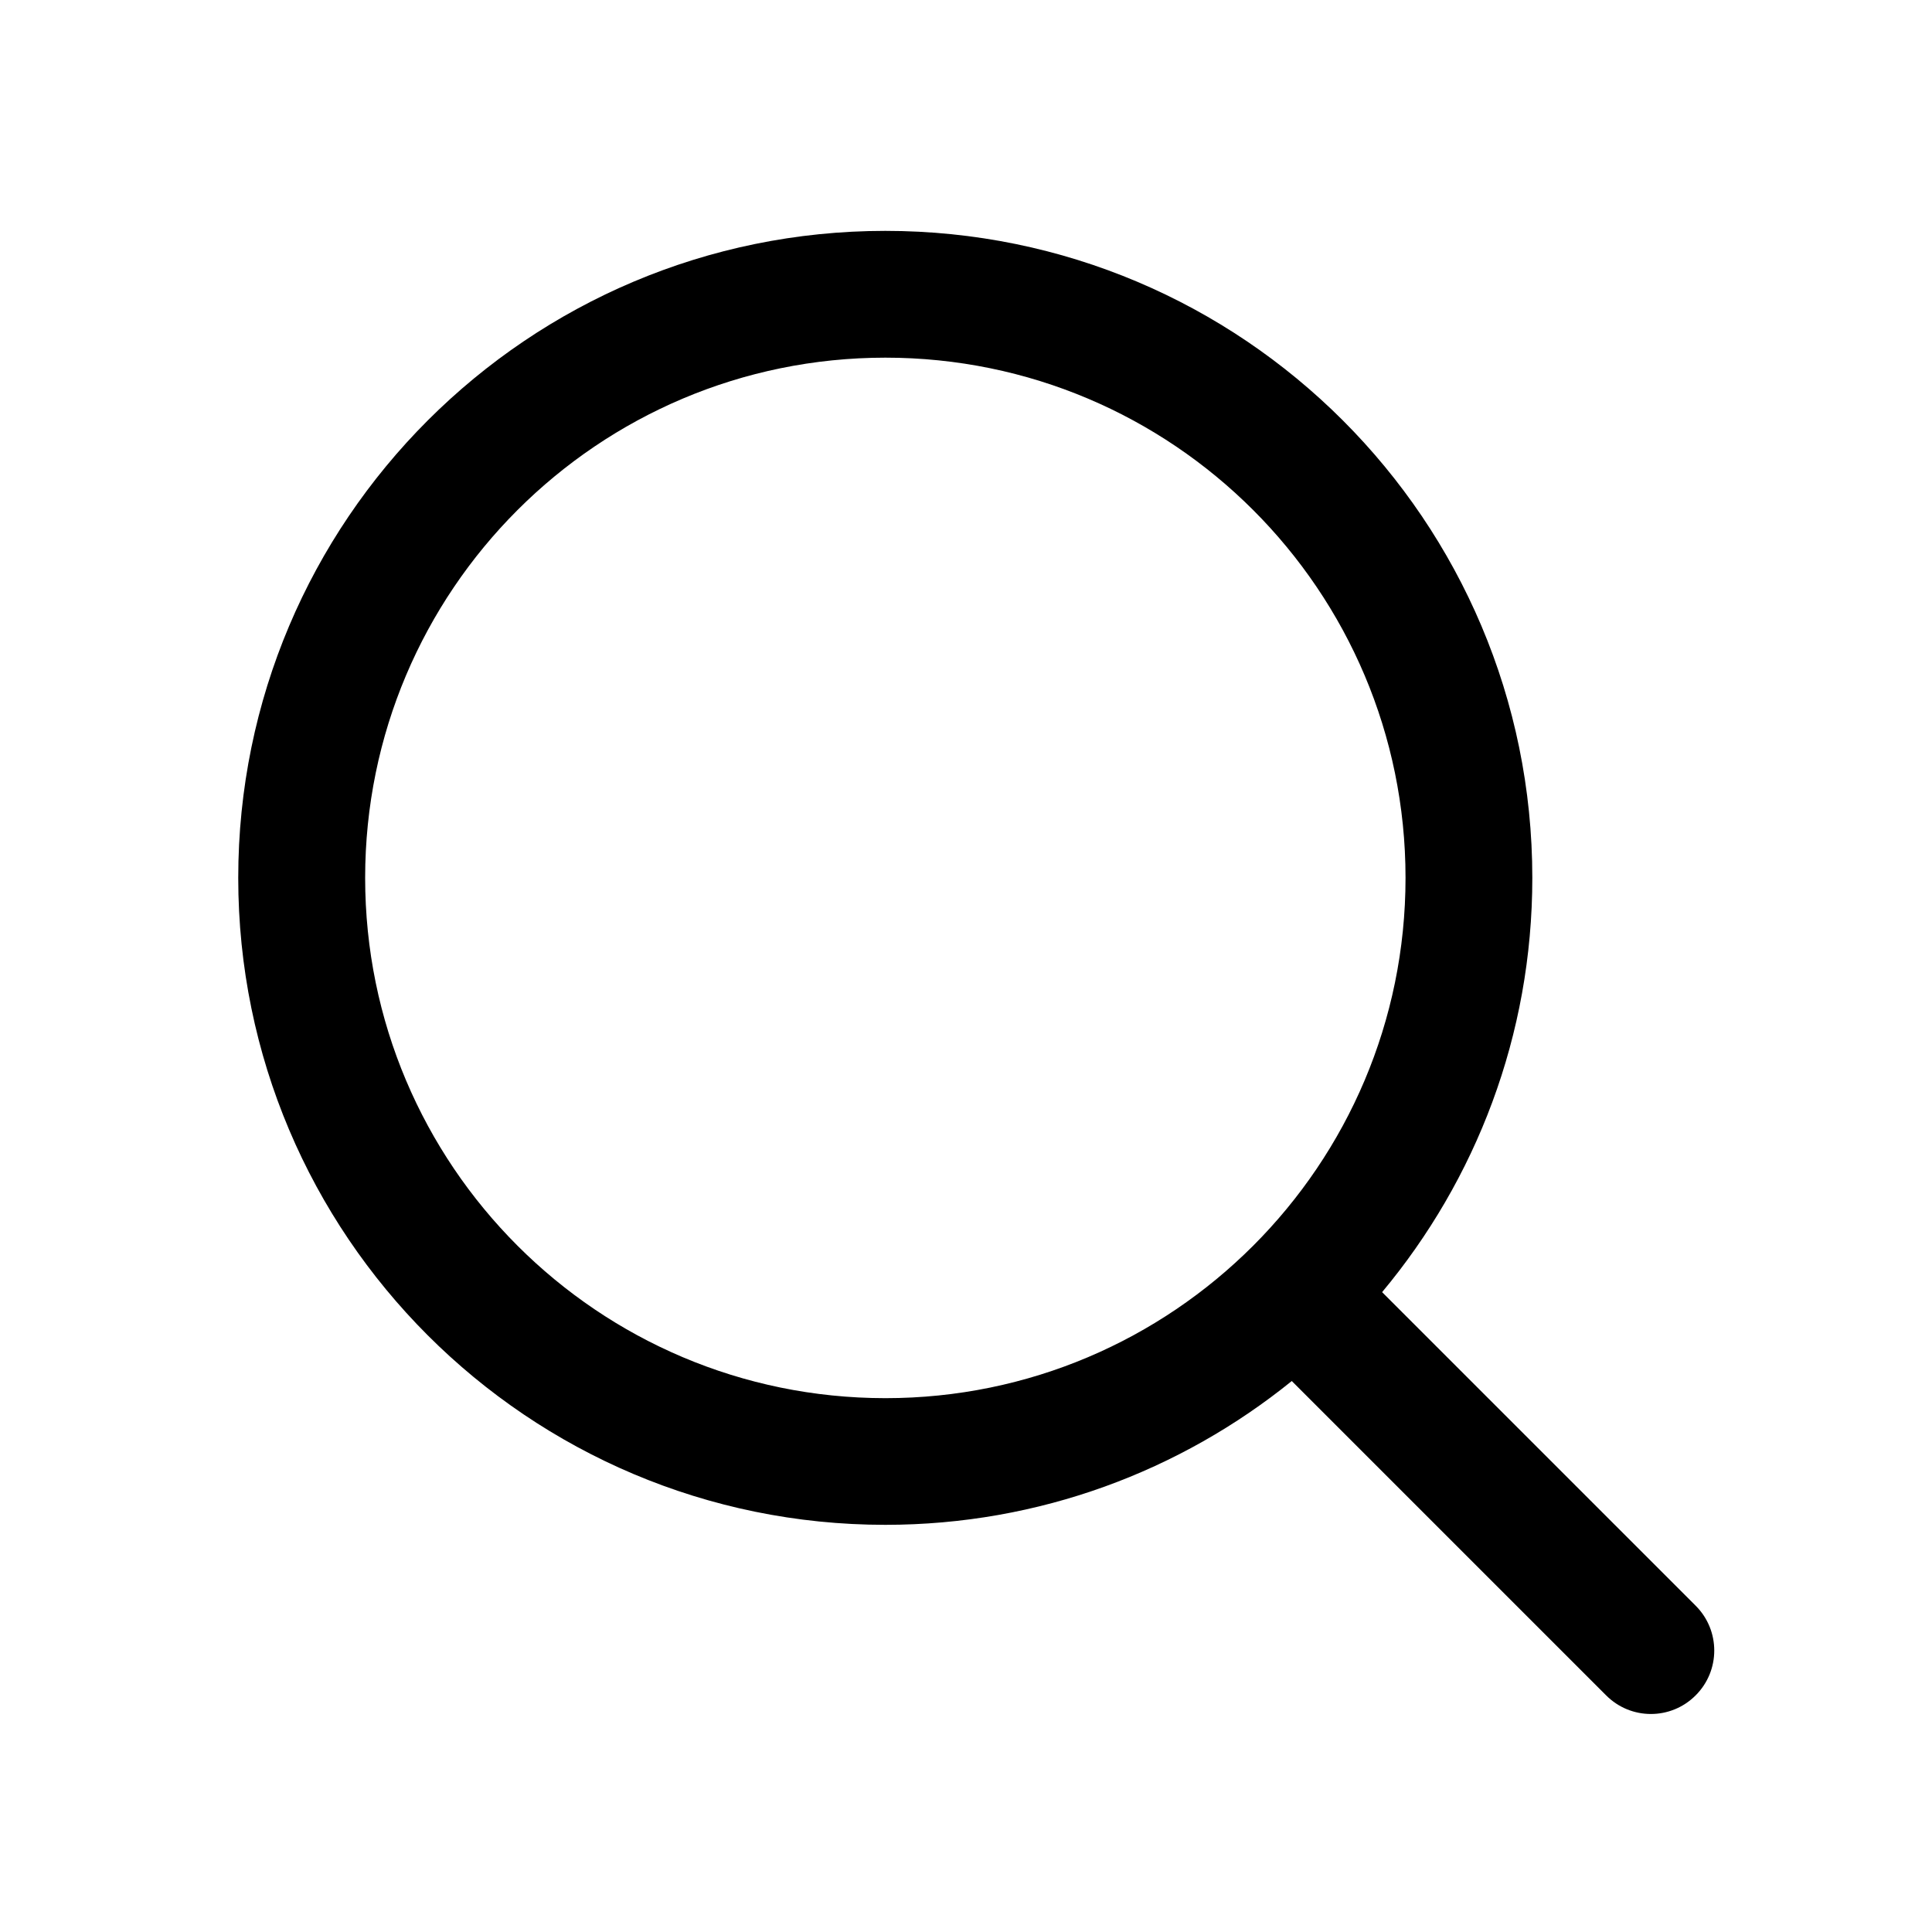
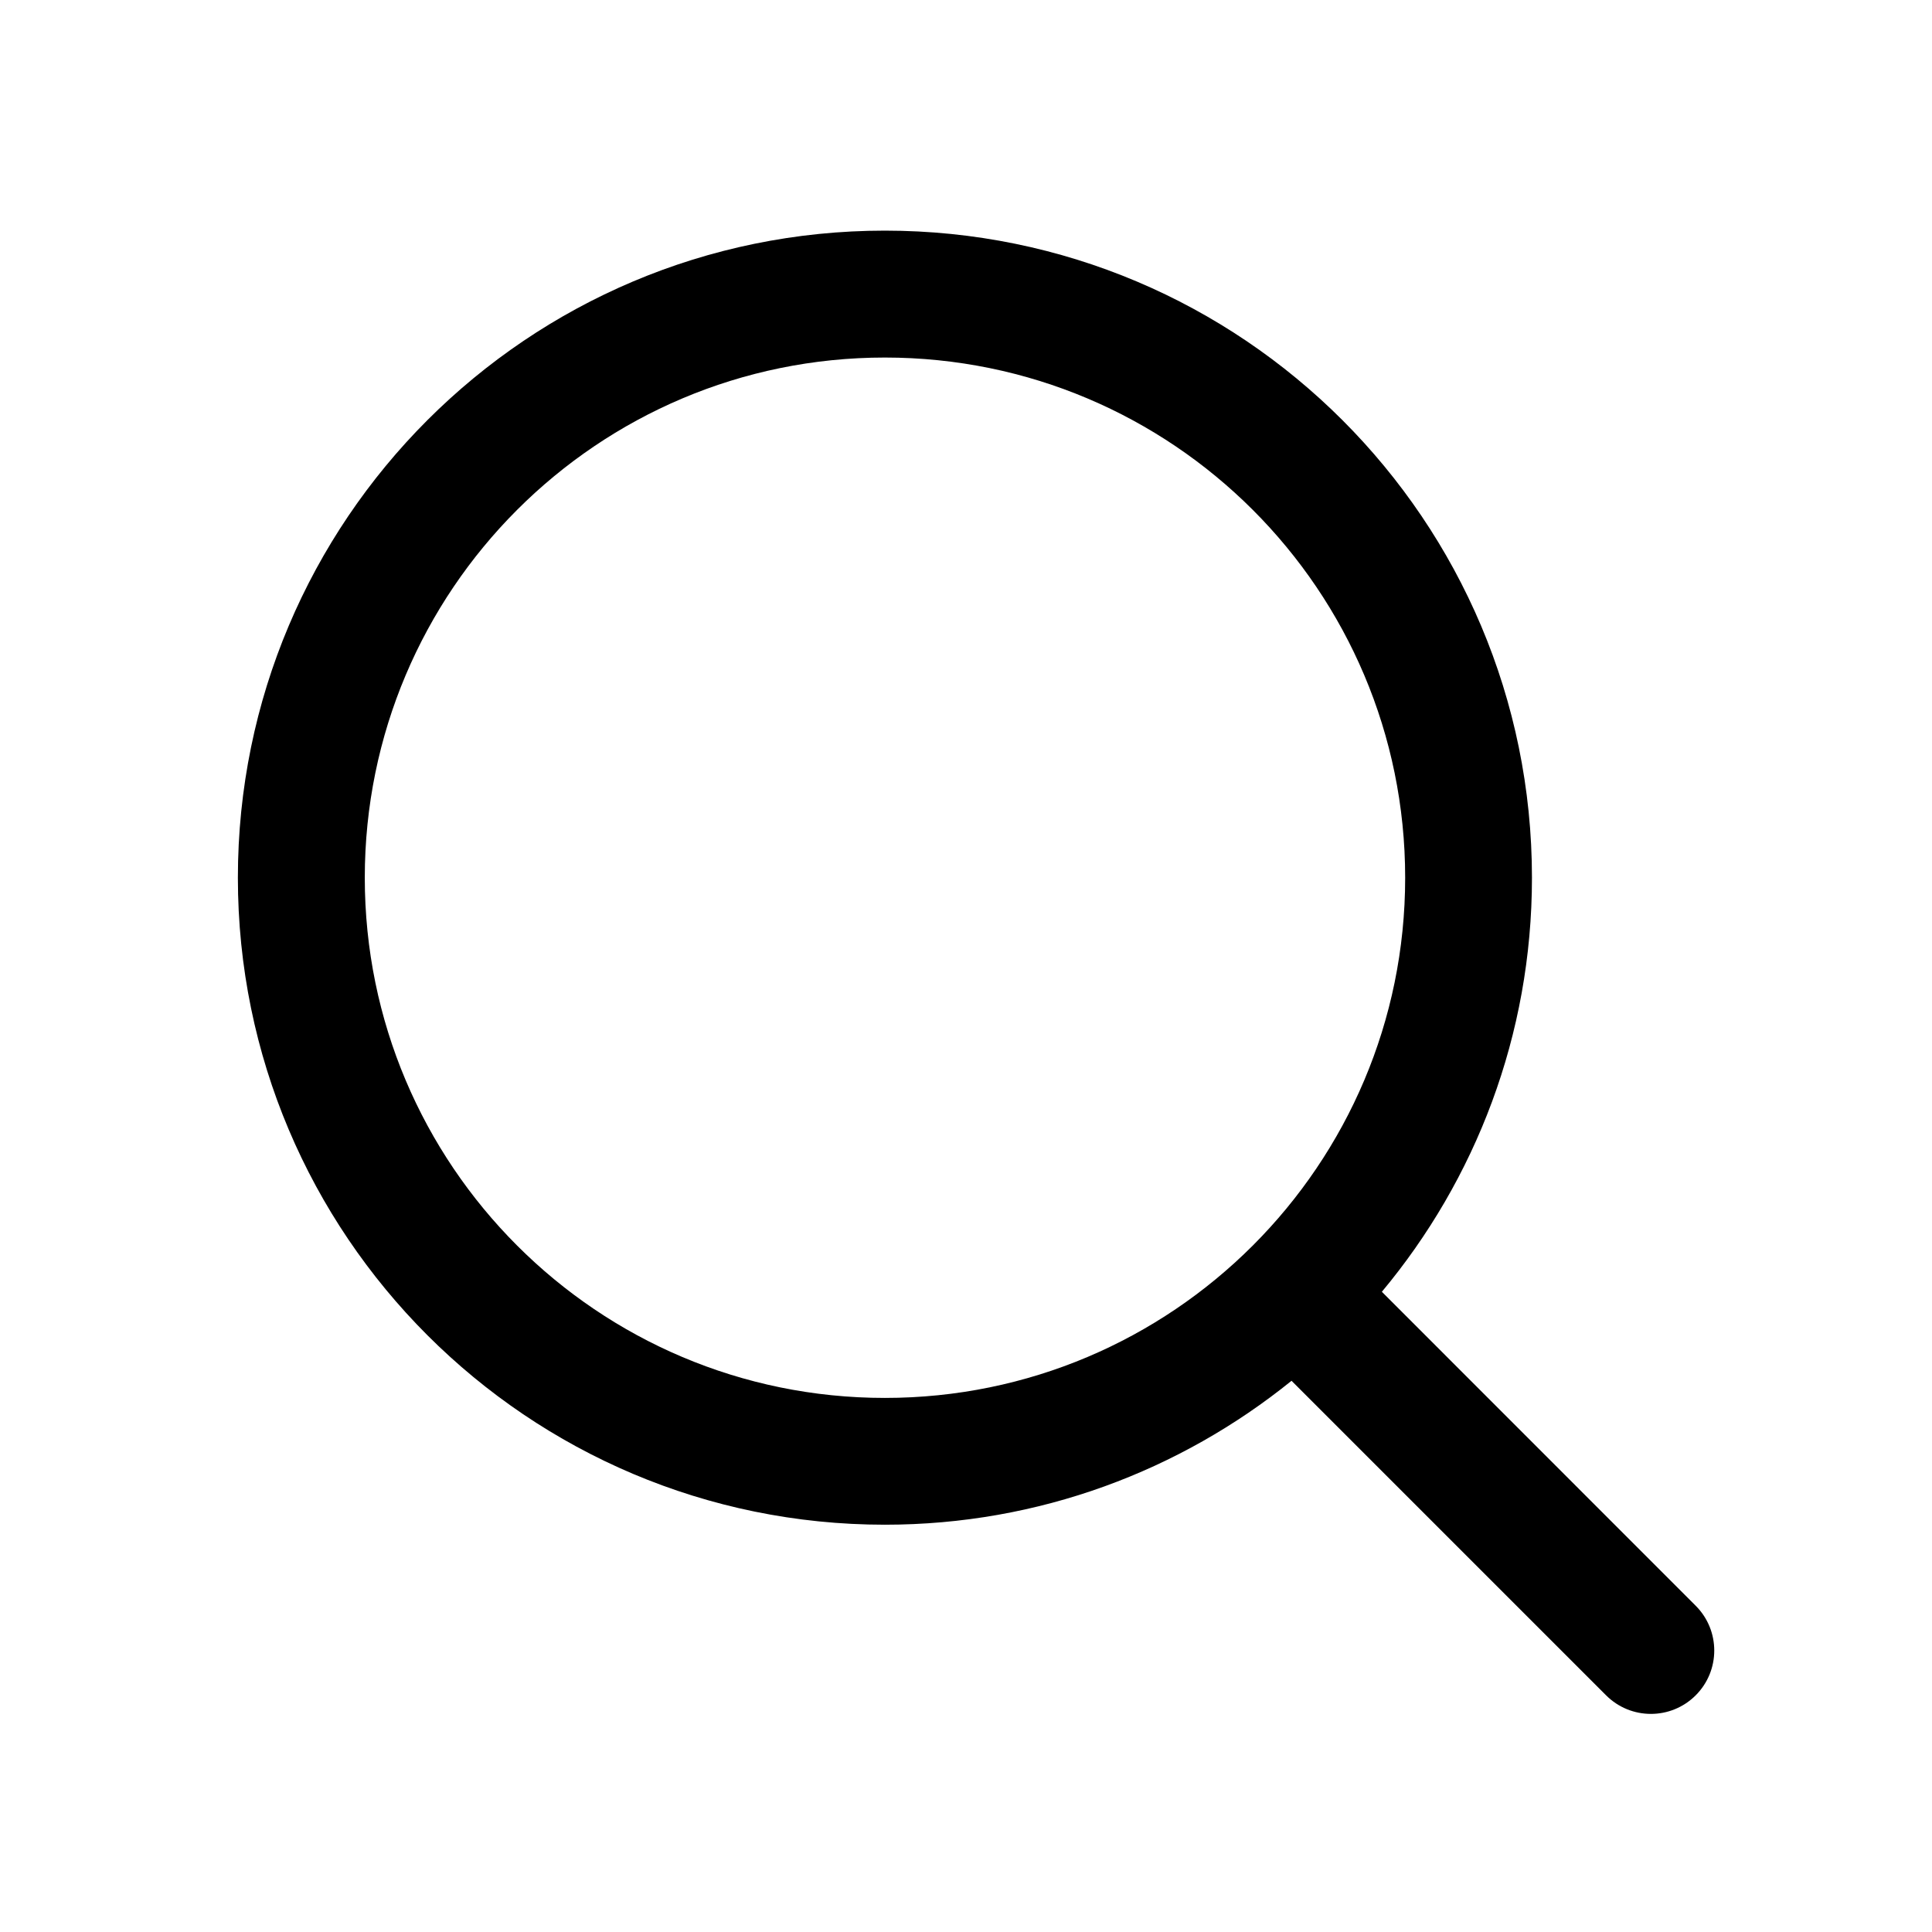
<svg xmlns="http://www.w3.org/2000/svg" width="16" height="16" fill="none" viewBox="0 0 16 16">
-   <path fill-rule="evenodd" clip-rule="evenodd" d="M7.332 1.912C10.291 1.912 12.69 4.311 12.69 7.27C12.69 8.576 12.222 9.771 11.446 10.701L14.043 13.298C14.248 13.503 14.248 13.835 14.043 14.04C13.838 14.246 13.506 14.246 13.301 14.04L10.698 11.437C9.778 12.181 8.607 12.628 7.332 12.628C4.372 12.628 1.973 10.229 1.973 7.27C1.973 4.311 4.373 1.912 7.332 1.912ZM7.332 2.962C4.952 2.963 3.024 4.891 3.024 7.27C3.024 9.649 4.952 11.578 7.332 11.579C9.711 11.579 11.64 9.649 11.64 7.27C11.64 4.891 9.711 2.962 7.332 2.962Z" fill="currentColor" />
+   <path fill-rule="evenodd" clip-rule="evenodd" d="M7.328 1.91C10.288 1.91 12.687 4.309 12.687 7.269C12.687 8.574 12.219 9.769 11.444 10.698L14.043 13.298C14.248 13.503 14.248 13.835 14.043 14.04C13.838 14.245 13.506 14.245 13.301 14.04L10.696 11.435C9.775 12.179 8.605 12.627 7.328 12.627C4.369 12.627 1.97 10.228 1.97 7.269C1.97 4.309 4.369 1.91 7.328 1.91ZM7.328 2.961C4.949 2.961 3.021 4.889 3.021 7.269C3.021 9.648 4.949 11.577 7.328 11.577C9.708 11.577 11.637 9.648 11.637 7.269C11.637 4.889 9.708 2.961 7.328 2.961Z" fill="currentColor" />
</svg>
